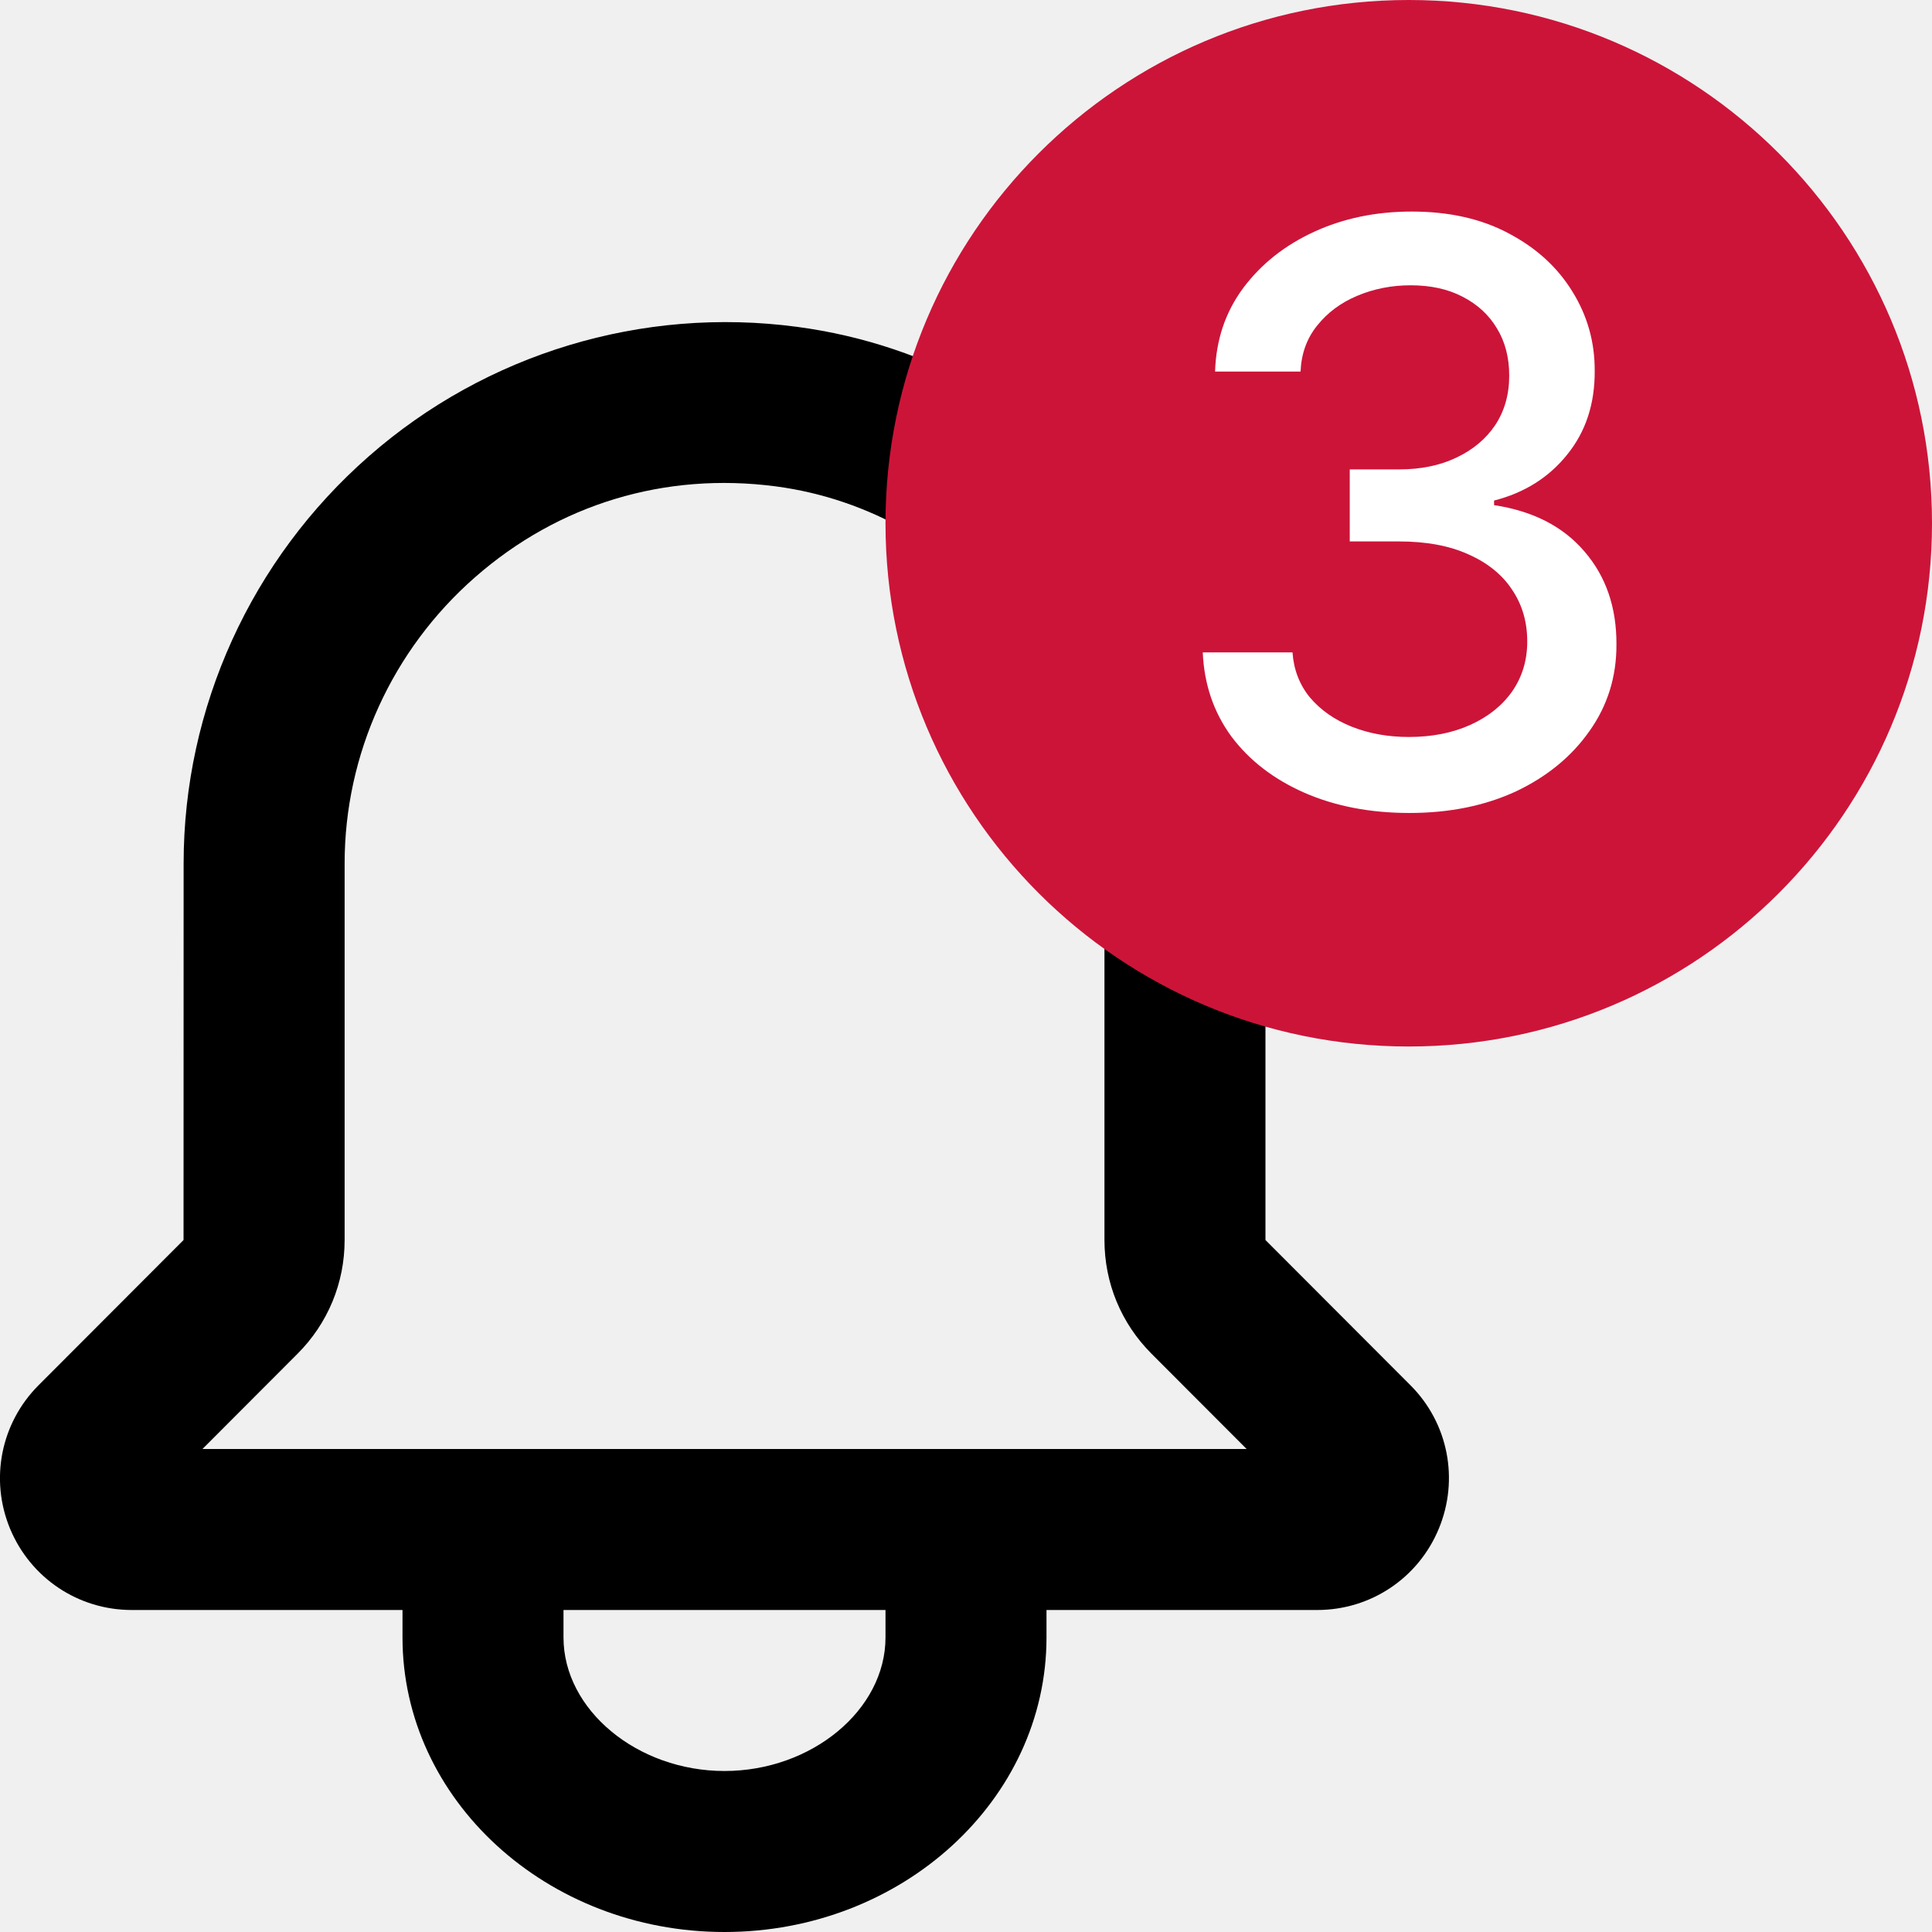
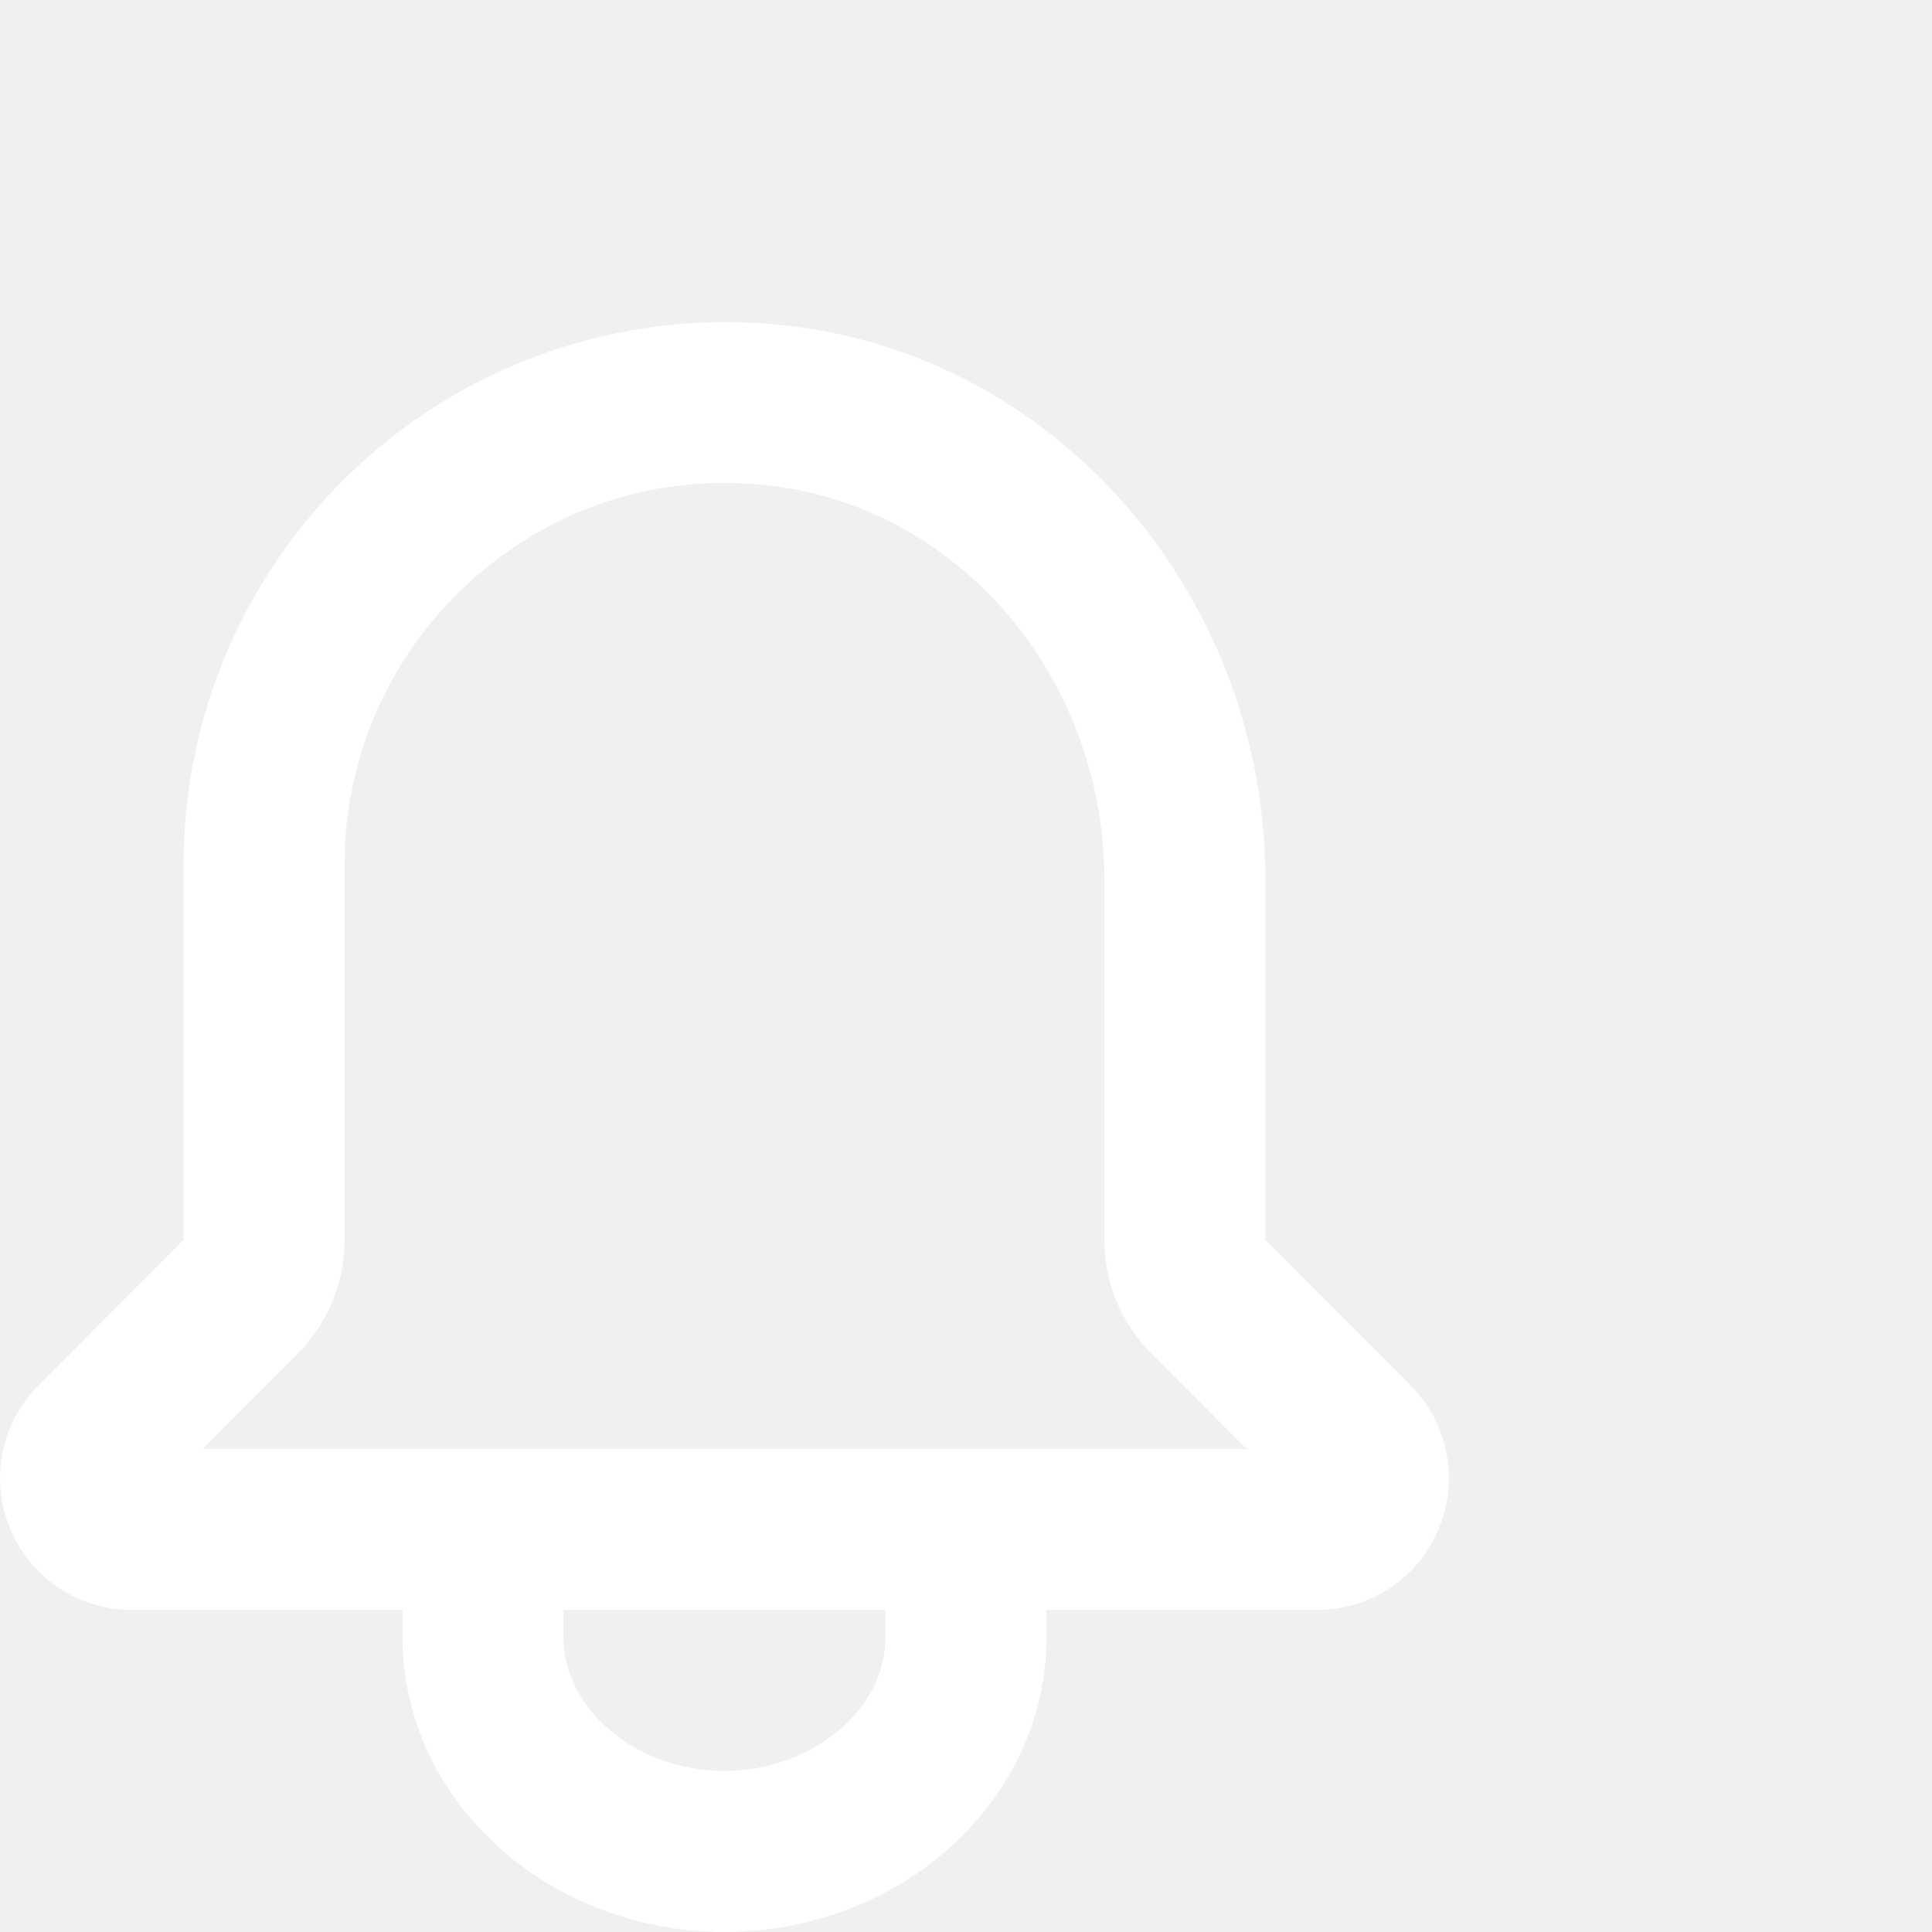
- <svg xmlns="http://www.w3.org/2000/svg" width="24" height="24" viewBox="0 0 24 24" fill="none">
-   <path fill-rule="evenodd" clip-rule="evenodd" d="M2.515 18L3.695 16.818C4.073 16.44 4.281 15.938 4.281 15.404V10.727C4.281 9.37 4.871 8.073 5.901 7.171C6.939 6.261 8.261 5.861 9.638 6.042C11.965 6.351 13.72 8.455 13.72 10.937V15.404C13.72 15.938 13.928 16.44 14.305 16.817L15.486 18H2.515ZM11 20.341C11 21.24 10.084 22 9 22C7.916 22 7 21.24 7 20.341V20H11V20.341ZM17.521 17.208L15.72 15.404V10.937C15.72 7.456 13.218 4.499 9.9 4.06C7.978 3.804 6.038 4.391 4.583 5.667C3.119 6.949 2.281 8.793 2.281 10.727L2.28 15.404L0.479 17.208C0.01 17.678 -0.129 18.377 0.125 18.99C0.38 19.604 0.973 20 1.637 20H5V20.341C5 22.359 6.794 24 9 24C11.206 24 13 22.359 13 20.341V20H16.363C17.027 20 17.619 19.604 17.873 18.991C18.128 18.377 17.99 17.677 17.521 17.208Z" fill="black" />
-   <circle cx="17.5" cy="6.5" r="6.5" fill="#CC1439" />
-   <path d="M17.509 10.099C17.021 10.099 16.586 10.015 16.202 9.847C15.821 9.679 15.519 9.446 15.296 9.148C15.076 8.847 14.958 8.499 14.941 8.104H16.056C16.071 8.319 16.143 8.506 16.273 8.665C16.406 8.821 16.578 8.942 16.791 9.027C17.005 9.112 17.241 9.155 17.502 9.155C17.788 9.155 18.041 9.105 18.262 9.006C18.484 8.906 18.658 8.768 18.784 8.59C18.909 8.41 18.972 8.203 18.972 7.969C18.972 7.725 18.909 7.511 18.784 7.326C18.661 7.139 18.48 6.992 18.24 6.886C18.004 6.779 17.717 6.726 17.381 6.726H16.767V5.831H17.381C17.651 5.831 17.888 5.782 18.091 5.685C18.297 5.588 18.458 5.453 18.574 5.281C18.69 5.105 18.748 4.901 18.748 4.666C18.748 4.441 18.697 4.246 18.596 4.08C18.496 3.912 18.354 3.781 18.169 3.686C17.987 3.591 17.772 3.544 17.523 3.544C17.286 3.544 17.065 3.588 16.859 3.675C16.655 3.761 16.49 3.884 16.362 4.045C16.234 4.203 16.165 4.394 16.156 4.616H15.094C15.106 4.223 15.222 3.878 15.442 3.58C15.665 3.281 15.958 3.048 16.323 2.88C16.687 2.712 17.092 2.628 17.537 2.628C18.004 2.628 18.406 2.719 18.745 2.901C19.086 3.081 19.348 3.321 19.533 3.622C19.72 3.923 19.812 4.252 19.81 4.609C19.812 5.017 19.699 5.362 19.469 5.646C19.242 5.93 18.939 6.121 18.56 6.218V6.275C19.043 6.348 19.417 6.54 19.682 6.85C19.95 7.16 20.082 7.545 20.08 8.004C20.082 8.404 19.971 8.763 19.746 9.08C19.524 9.397 19.219 9.647 18.834 9.83C18.448 10.009 18.006 10.099 17.509 10.099Z" fill="white" />
+ <svg xmlns="http://www.w3.org/2000/svg" width="24.001" height="24" viewBox="0 0 24.001 24" fill="none">
+   <defs />
+   <rect id="Outline bell" rx="0" width="23" height="23" transform="translate(0.500732 0.5)" fill="#FFFFFF" fill-opacity="0" />
+   <path id="Mask" d="M15.72 15.404L17.521 17.208C17.99 17.677 18.128 18.377 17.873 18.991C17.619 19.604 17.027 20 16.363 20L13 20L13 20.341C13 22.359 11.206 24 9 24C6.794 24 5 22.359 5 20.341L5 20L1.637 20C0.973 20 0.38 19.604 0.125 18.99C-0.129 18.377 0.01 17.678 0.479 17.208L2.28 15.404L2.281 10.727C2.281 8.793 3.119 6.949 4.583 5.667C6.038 4.391 7.978 3.804 9.9 4.06C13.218 4.499 15.72 7.456 15.72 10.937L15.72 15.404ZM3.695 16.818L2.515 18L15.486 18L14.305 16.817C13.928 16.44 13.72 15.938 13.72 15.404L13.72 10.937C13.72 8.455 11.965 6.351 9.638 6.042C8.261 5.861 6.939 6.261 5.901 7.171C4.871 8.073 4.281 9.37 4.281 10.727L4.281 15.404C4.281 15.938 4.073 16.44 3.695 16.818ZM11 20.341C11 21.24 10.085 22 9 22C7.916 22 7 21.24 7 20.341L7 20L11 20L11 20.341Z" clip-rule="evenodd" fill="#FFFFFF" fill-opacity="1" fill-rule="evenodd" />
</svg>
